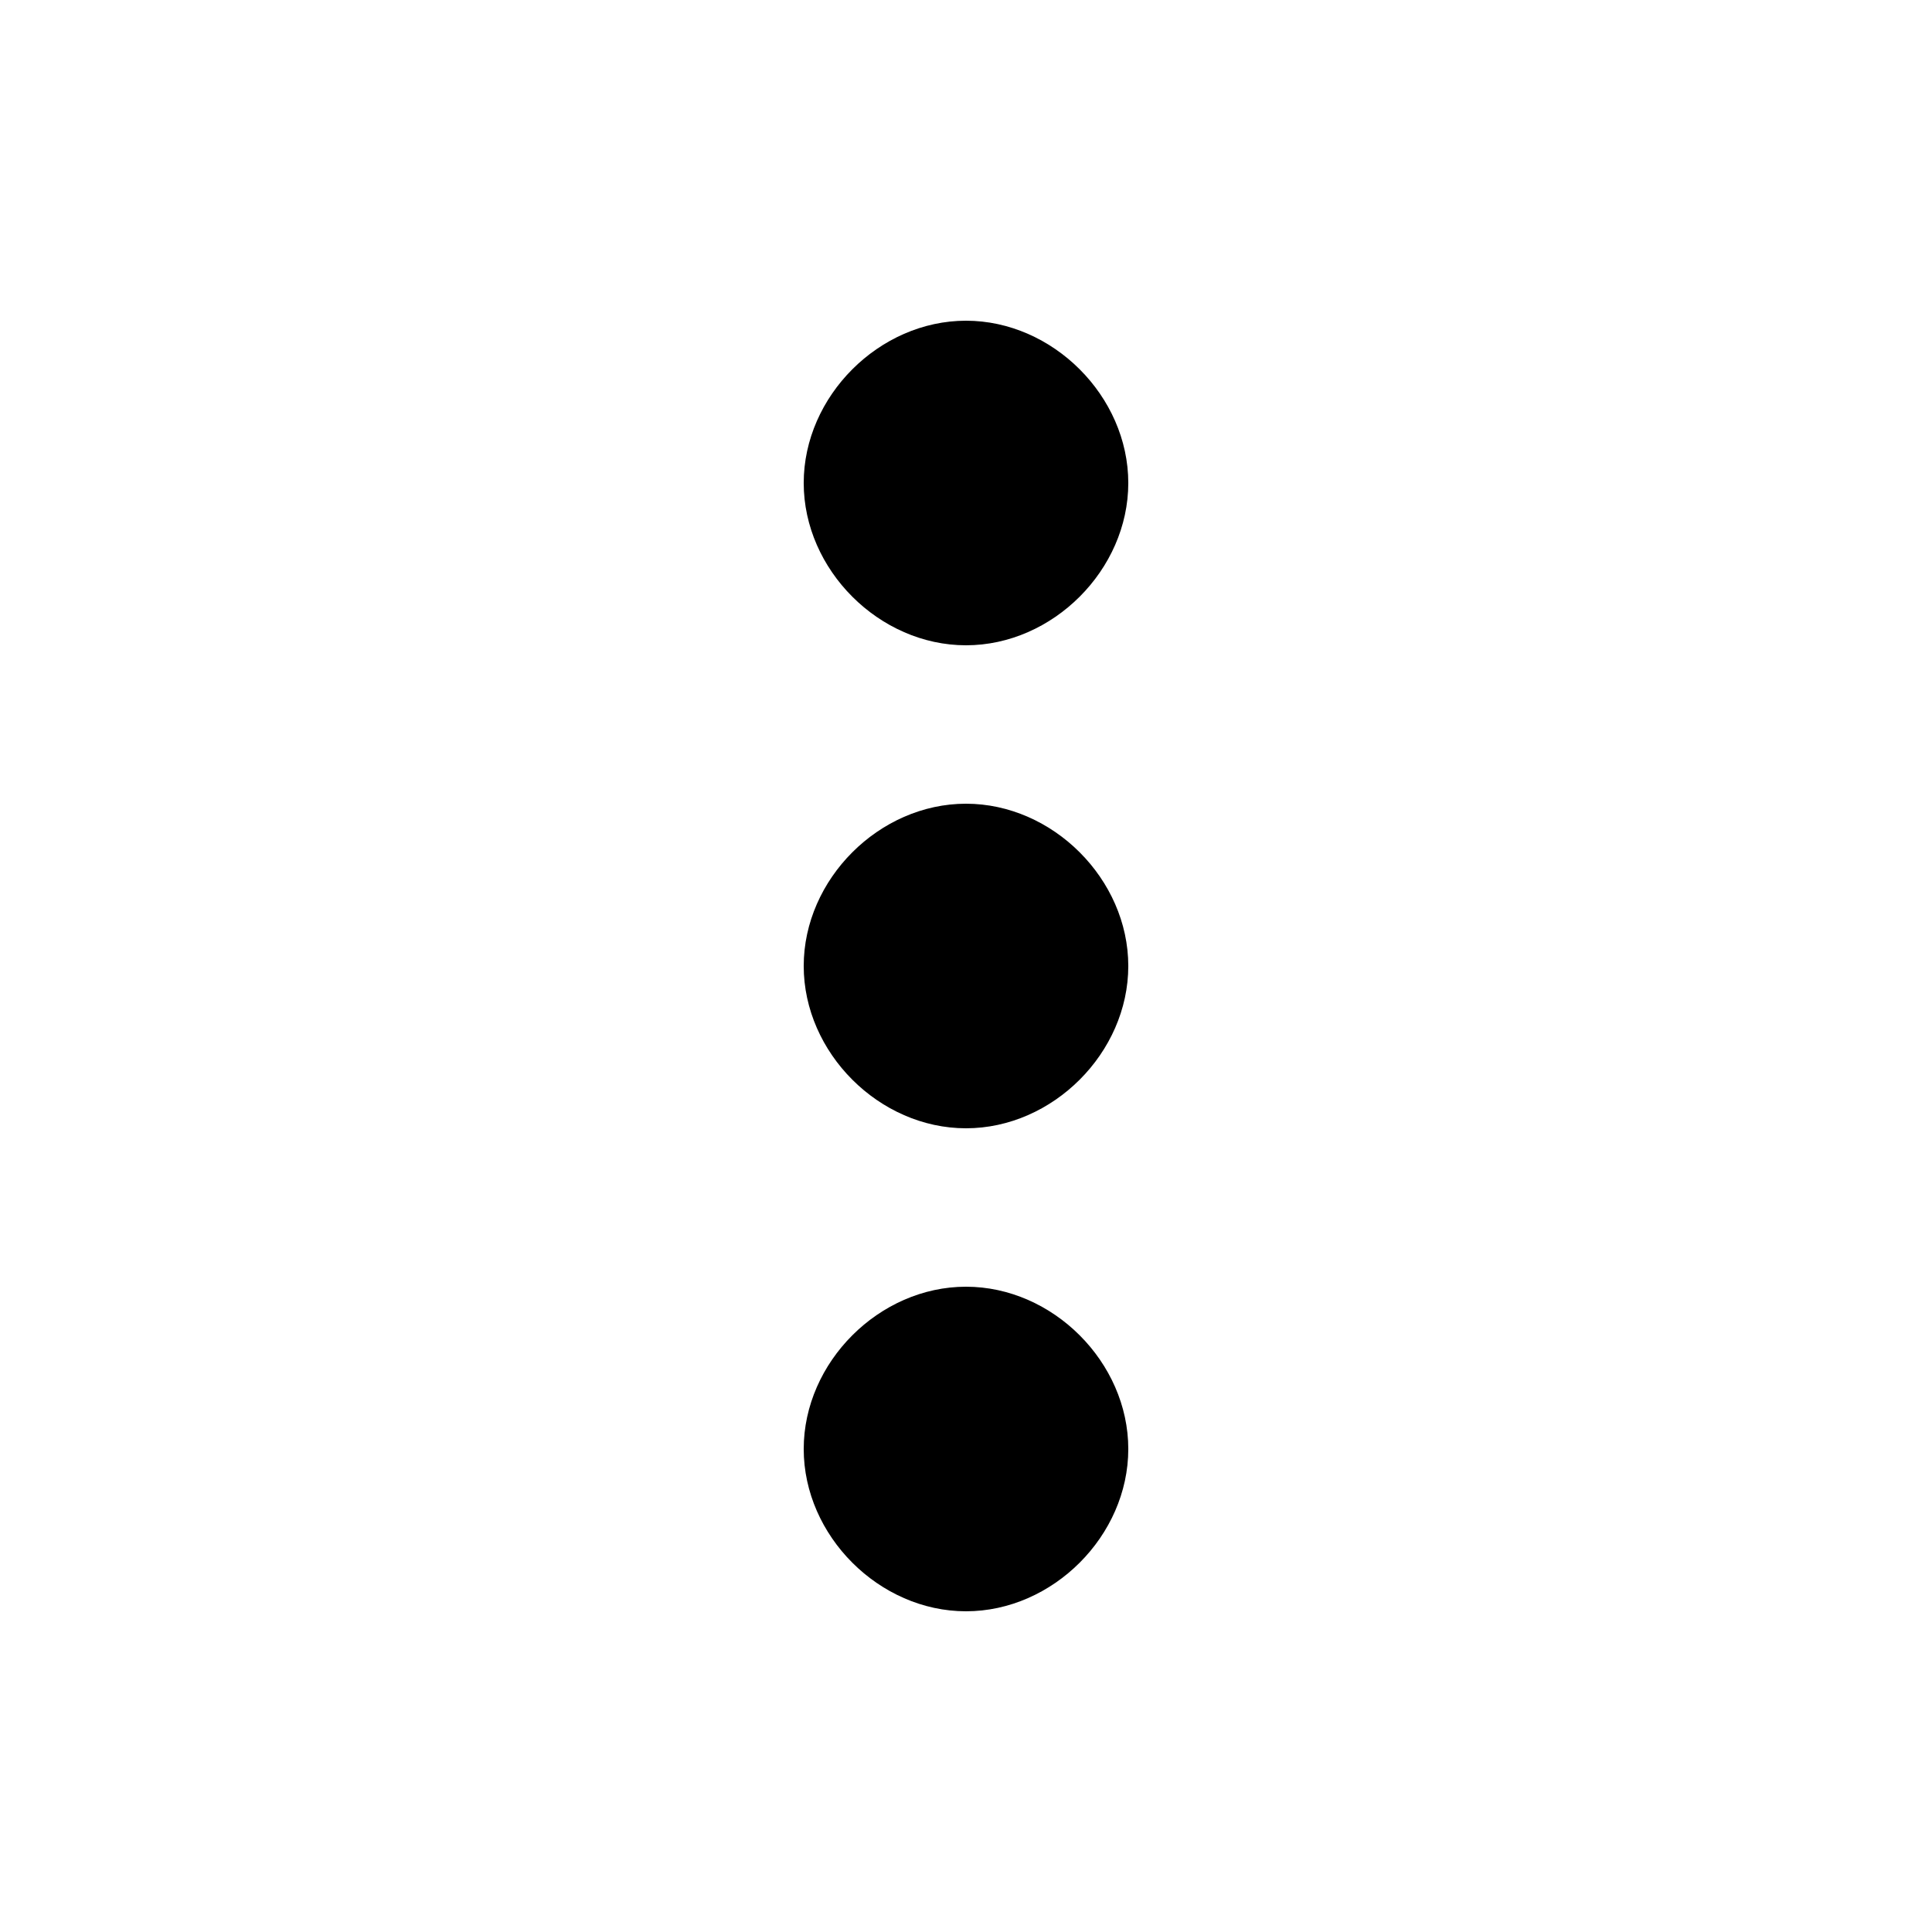
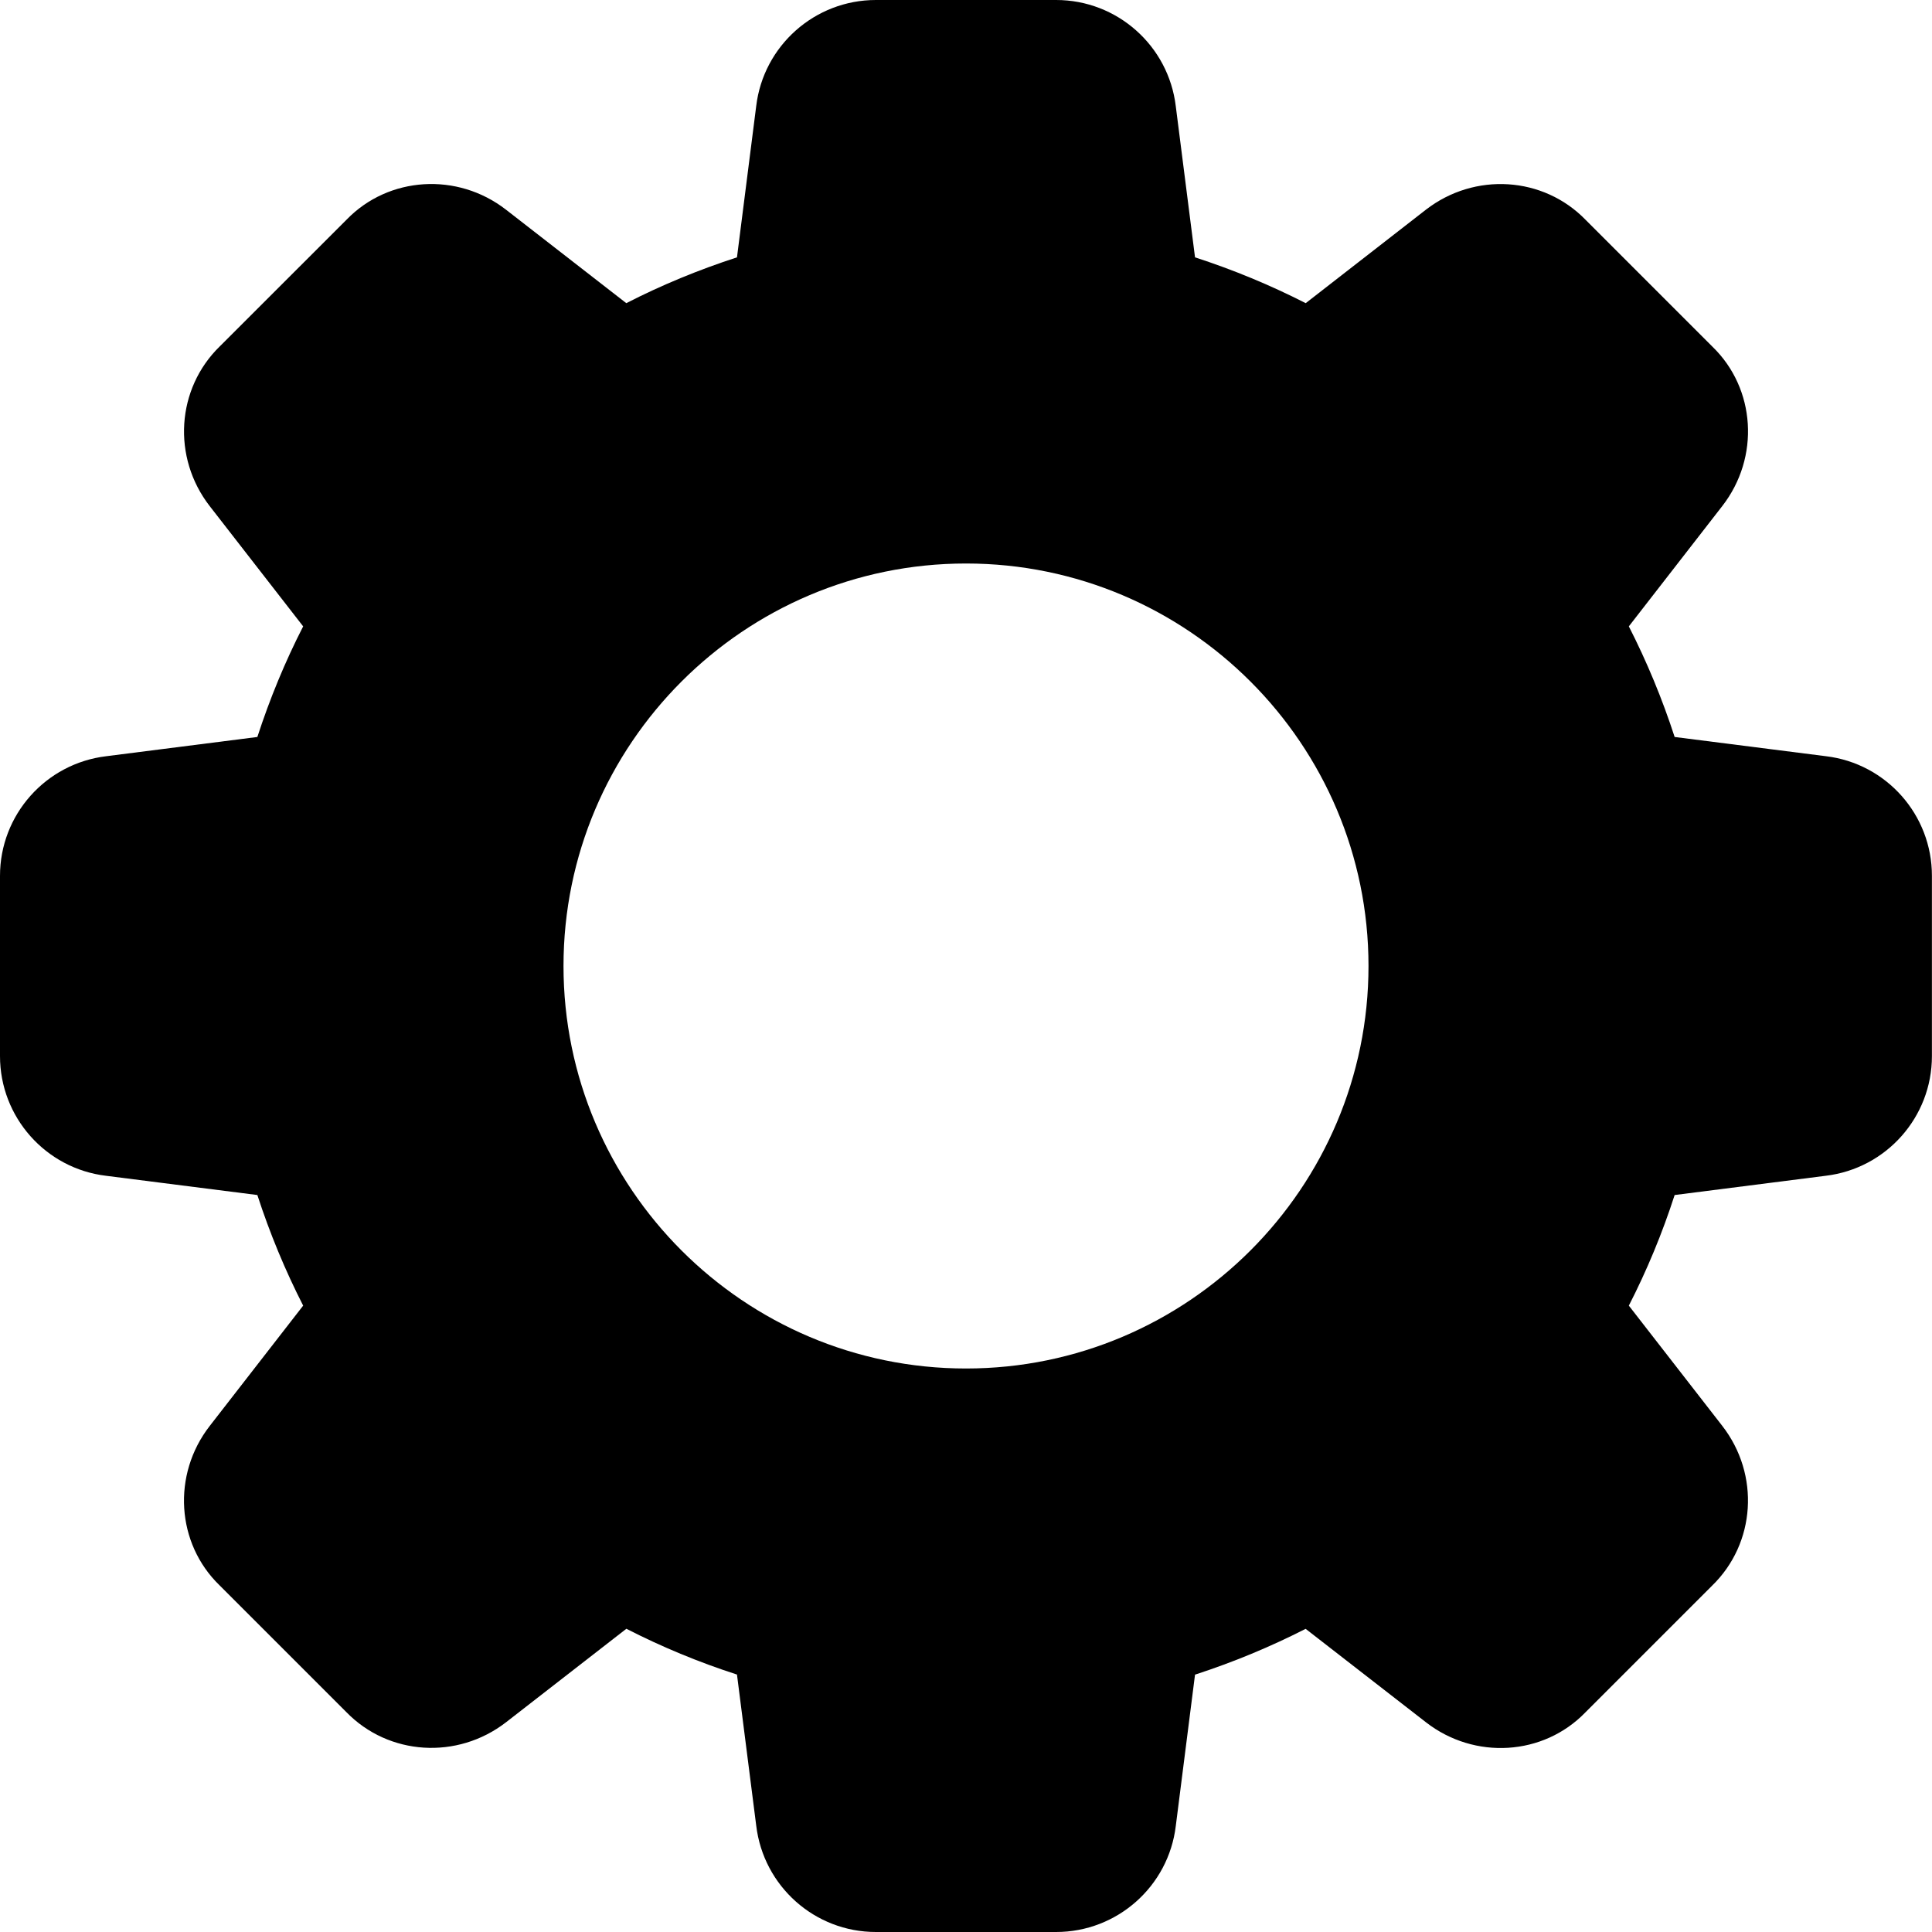
<svg xmlns="http://www.w3.org/2000/svg" version="1.1" width="24" height="24" viewBox="0 0 24 24">
-   <path d="M12 15.984c1.078 0 2.016 0.938 2.016 2.016s-0.938 2.016-2.016 2.016-2.016-0.938-2.016-2.016 0.938-2.016 2.016-2.016zM12 9.984c1.078 0 2.016 0.938 2.016 2.016s-0.938 2.016-2.016 2.016-2.016-0.938-2.016-2.016 0.938-2.016 2.016-2.016zM12 8.016c-1.078 0-2.016-0.938-2.016-2.016s0.938-2.016 2.016-2.016 2.016 0.938 2.016 2.016-0.938 2.016-2.016 2.016z" />
+   <path d="m22.683 9.394-1.88-.239c-.155-.477-.346-.937-.569-1.374l1.161-1.495c.47-.605.415-1.459-.122-1.979l-1.575-1.575c-.525-.542-1.379-.596-1.985-.127l-1.493 1.161c-.437-.223-.897-.414-1.375-.569l-.239-1.877c-.09-.753-.729-1.32-1.486-1.32h-2.24c-.757 0-1.396.567-1.486 1.317l-.239 1.88c-.478.155-.938.345-1.375.569l-1.494-1.161c-.604-.469-1.458-.415-1.979.122l-1.575 1.574c-.542.526-.597 1.38-.127 1.986l1.161 1.494c-.224.437-.414.897-.569 1.374l-1.877.239c-.753.09-1.32.729-1.32 1.486v2.24c0 .757.567 1.396 1.317 1.486l1.88.239c.155.477.346.937.569 1.374l-1.161 1.495c-.47.605-.415 1.459.122 1.979l1.575 1.575c.526.541 1.379.595 1.985.126l1.494-1.161c.437.224.897.415 1.374.569l.239 1.876c.09.755.729 1.322 1.486 1.322h2.24c.757 0 1.396-.567 1.486-1.317l.239-1.88c.477-.155.937-.346 1.374-.569l1.495 1.161c.605.47 1.459.415 1.979-.122l1.575-1.575c.542-.526.597-1.379.127-1.985l-1.161-1.494c.224-.437.415-.897.569-1.374l1.876-.239c.753-.09 1.32-.729 1.32-1.486v-2.24c.001-.757-.566-1.396-1.316-1.486zm-10.683 7.606c-2.757 0-5-2.243-5-5s2.243-5 5-5 5 2.243 5 5-2.243 5-5 5z" />
</svg>
